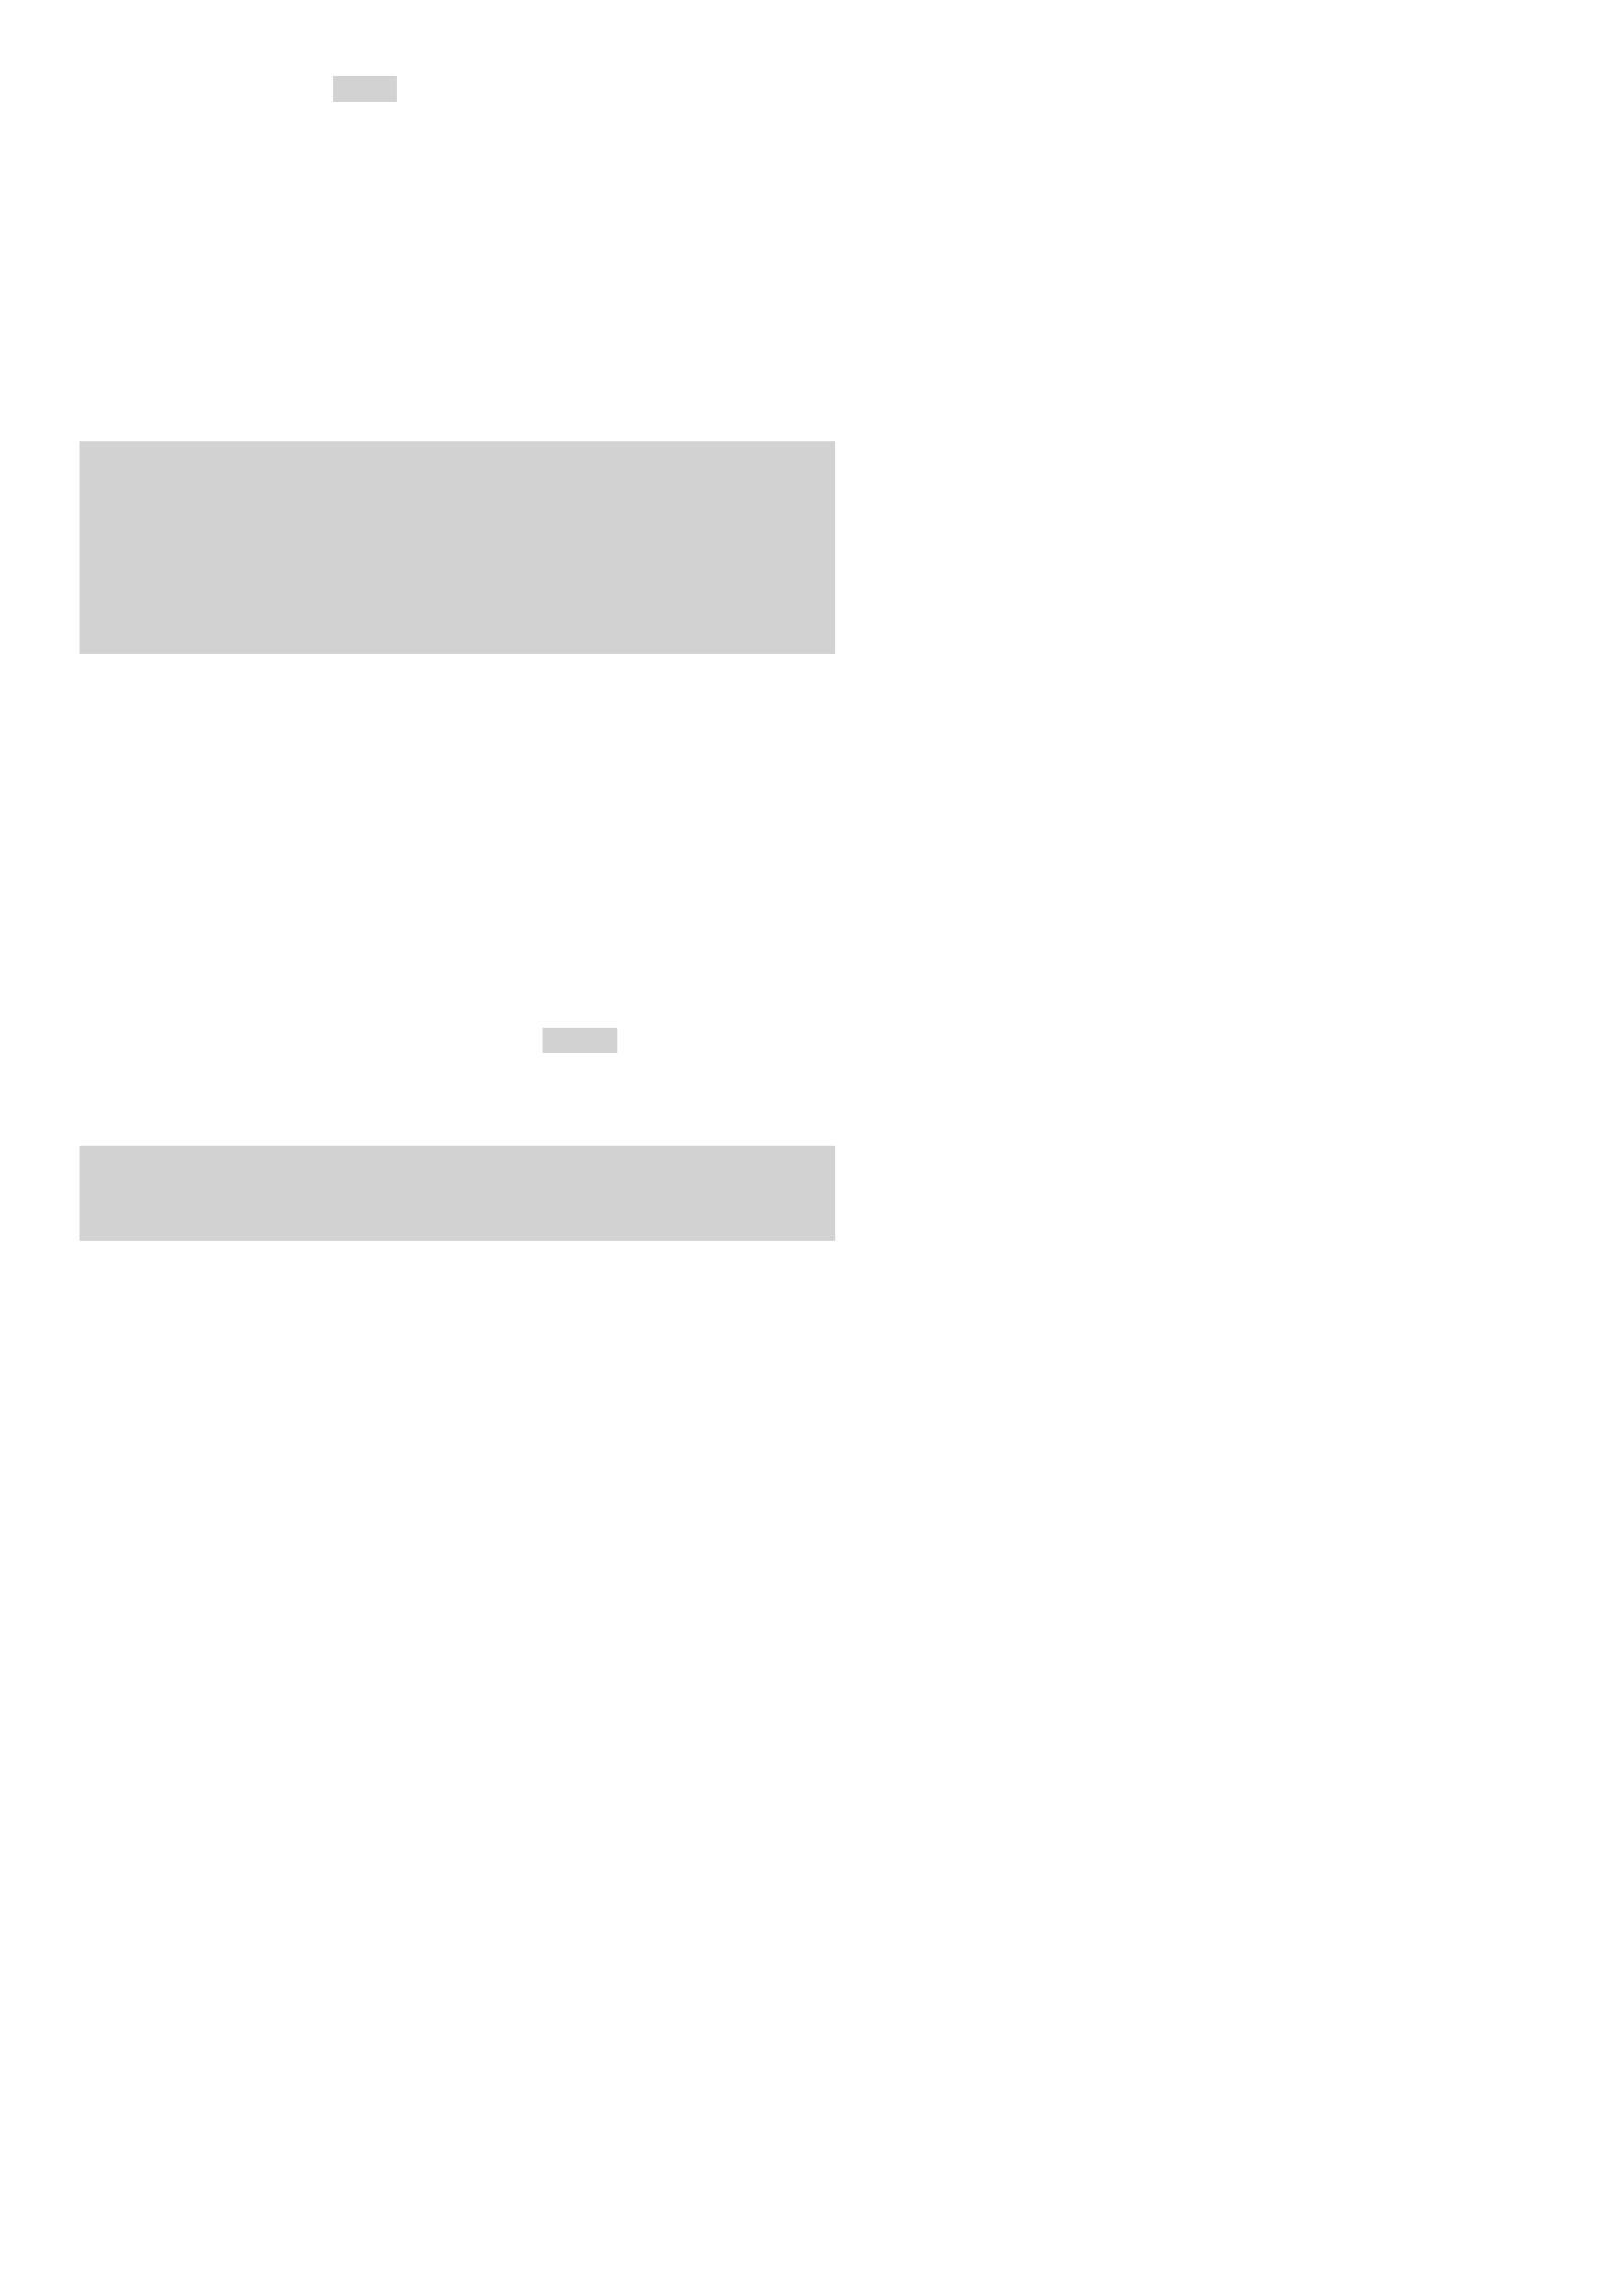
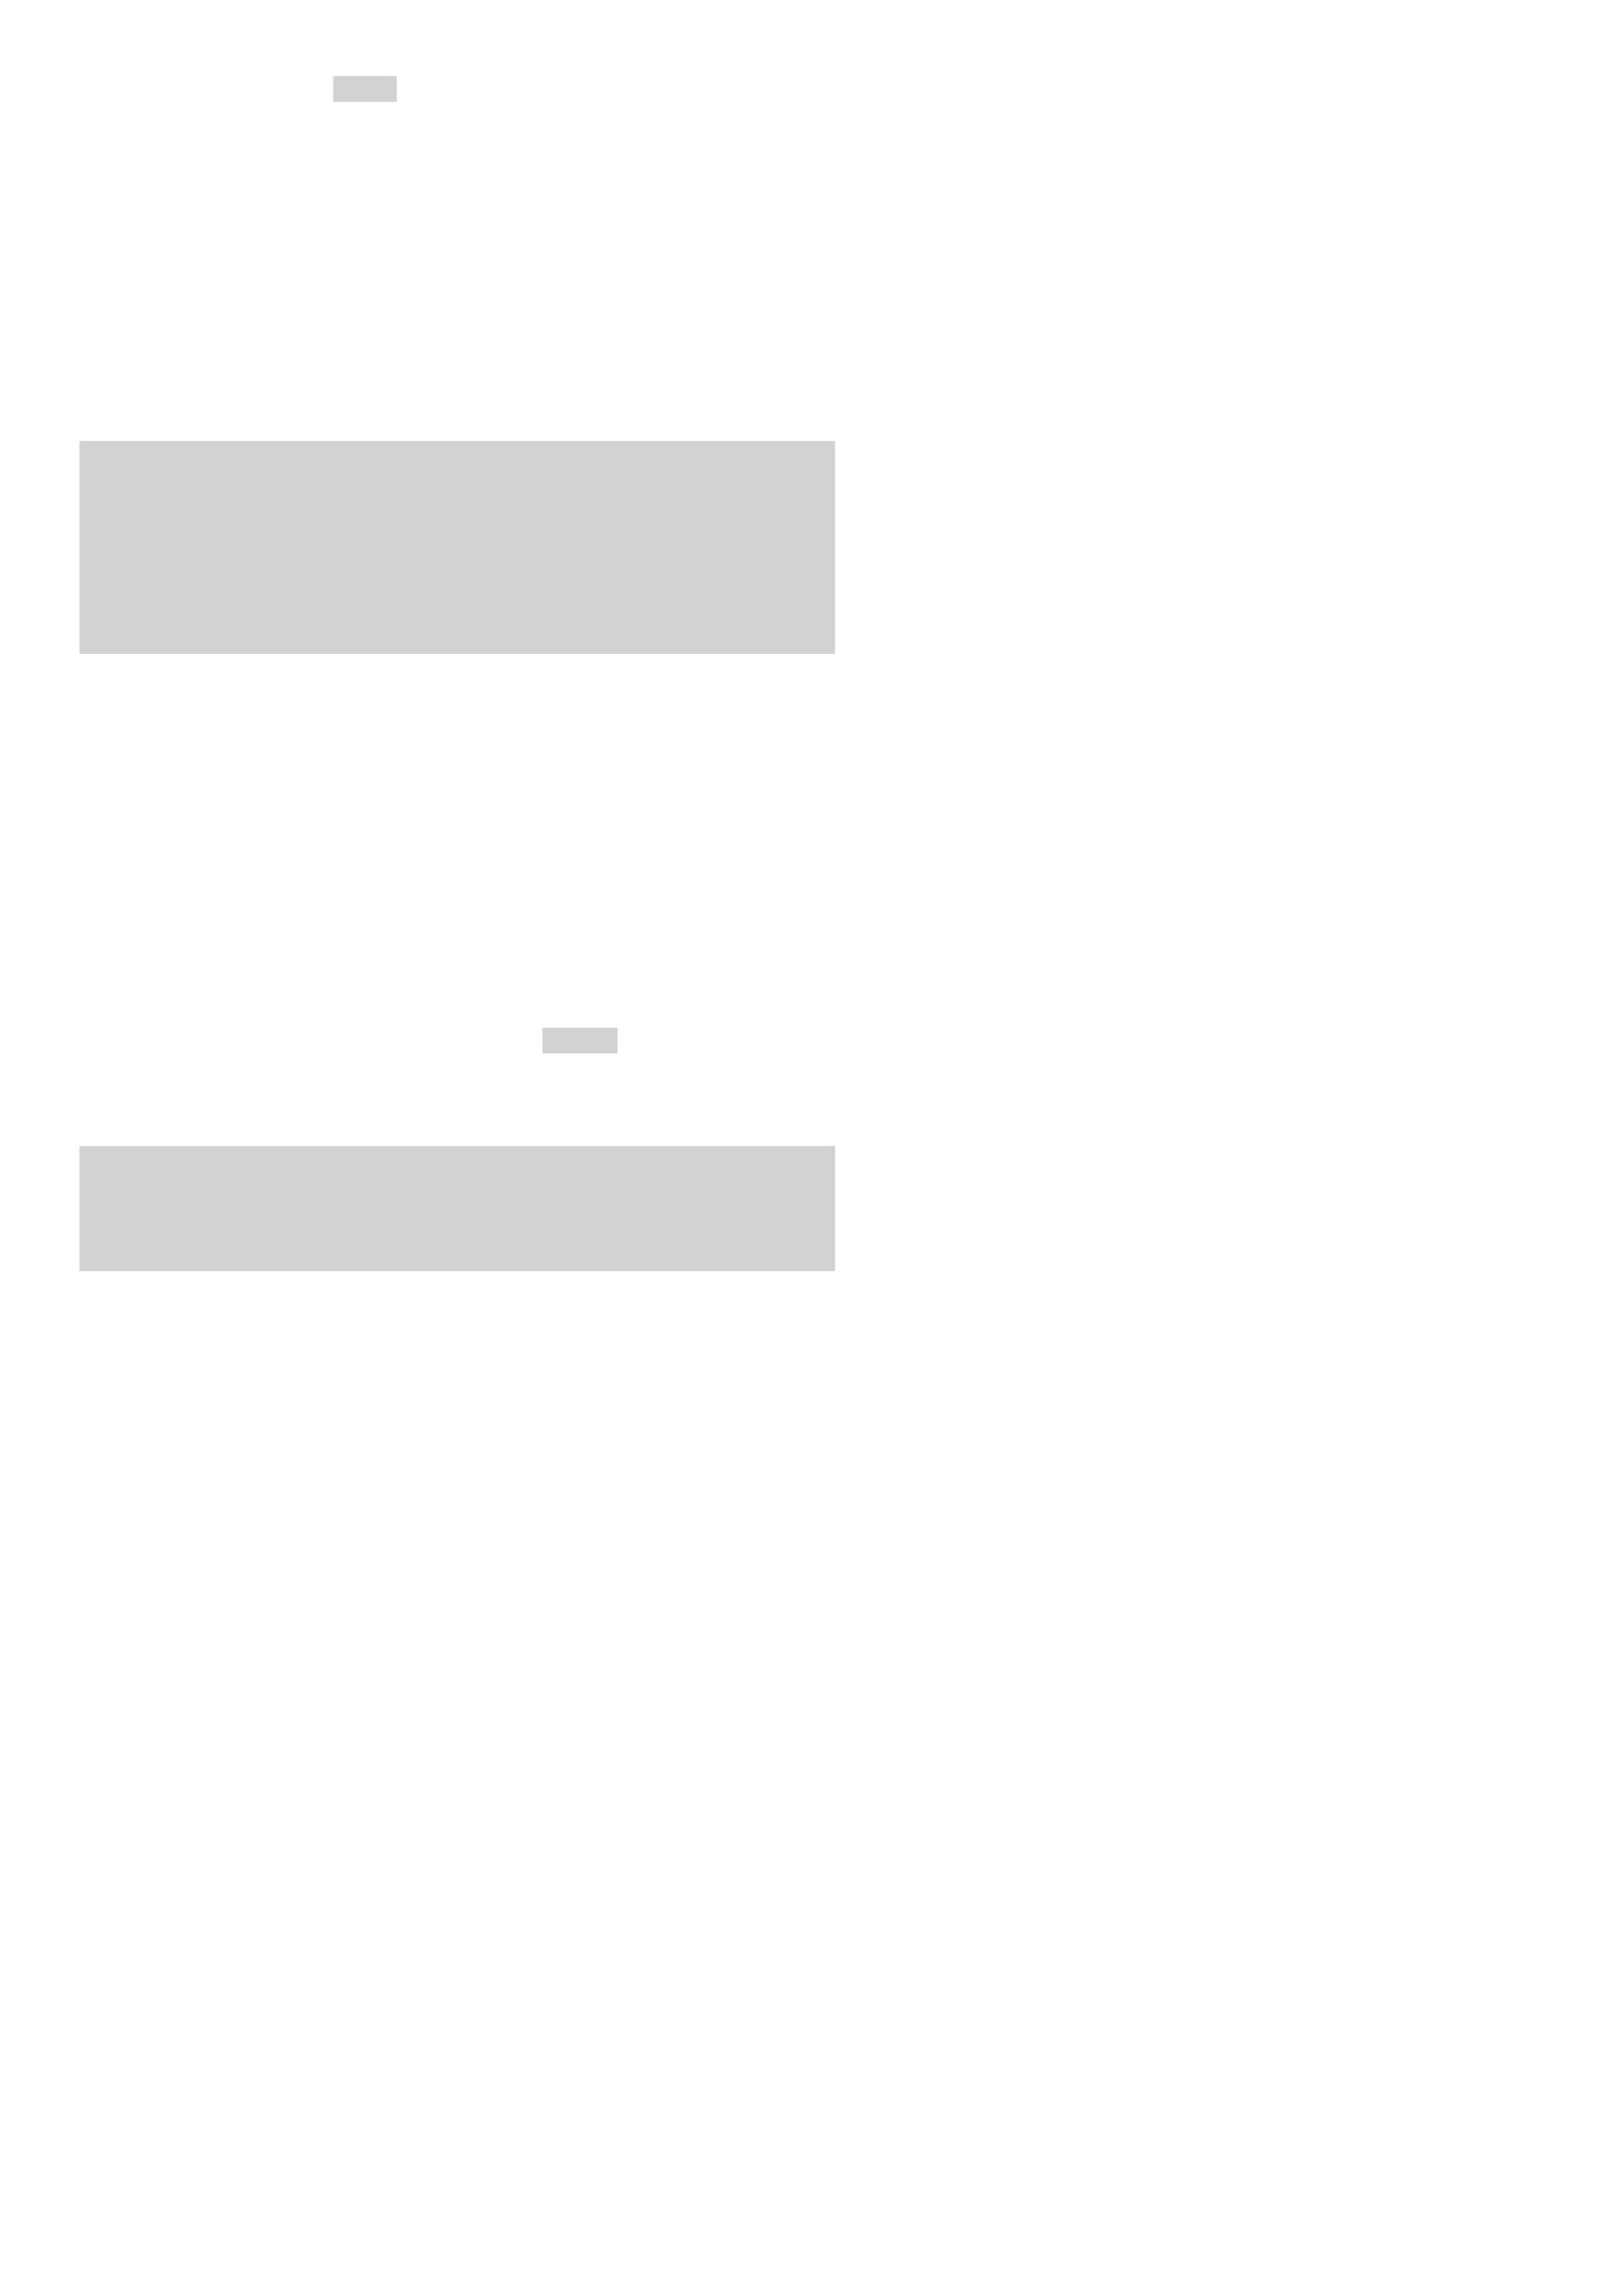
<svg xmlns="http://www.w3.org/2000/svg" width="210mm" height="297mm" viewBox="0 0 744.094 1052.362" id="svg2" version="1.1">
  <defs id="defs4" />
  <g id="layer1">
    <rect style="fill:#d2d2d2;fill-opacity:1;fill-rule:nonzero;stroke:none;stroke-width:1;stroke-linecap:square;stroke-linejoin:miter;stroke-miterlimit:4;stroke-dasharray:1, 1;stroke-dashoffset:0;stroke-opacity:1" id="rect6773" width="29.127" height="11.796" x="152.678" y="34.901" />
    <rect y="471.001" x="248.578" height="11.796" width="34.427" id="rect6771" style="fill:#d2d2d2;fill-opacity:1;fill-rule:nonzero;stroke:none;stroke-width:1;stroke-linecap:square;stroke-linejoin:miter;stroke-miterlimit:4;stroke-dasharray:1, 1;stroke-dashoffset:0;stroke-opacity:1" />
-     <rect y="525.257" x="36.409" height="43.387" width="346.294" id="rect6765" style="fill:#d2d2d2;fill-opacity:1;fill-rule:nonzero;stroke:none;stroke-width:1;stroke-linecap:square;stroke-linejoin:miter;stroke-miterlimit:4;stroke-dasharray:1, 1;stroke-dashoffset:0;stroke-opacity:1" />
+     <rect y="525.257" x="36.409" height="57.406" width="346.294" id="rect6765" style="fill:#d2d2d2;fill-opacity:1;fill-rule:nonzero;stroke:none;stroke-width:1;stroke-linecap:square;stroke-linejoin:miter;stroke-miterlimit:4;stroke-dasharray:1, 1;stroke-dashoffset:0;stroke-opacity:1" />
    <rect style="fill:#d2d2d2;fill-opacity:1;fill-rule:nonzero;stroke:none;stroke-width:1;stroke-linecap:square;stroke-linejoin:miter;stroke-miterlimit:4;stroke-dasharray:1, 1;stroke-dashoffset:0;stroke-opacity:1" id="rect6757" width="346.294" height="97.547" x="36.409" y="202.135" />
    <flowRoot transform="translate(-18.13636,-93.18182)" style="font-style:normal;font-variant:normal;font-weight:normal;font-stretch:normal;font-size:11.25px;line-height:125%;font-family:Courier;-inkscape-font-specification:'Courier, Normal';text-align:start;letter-spacing:0px;word-spacing:0px;writing-mode:lr-tb;text-anchor:start;fill:#000000;fill-opacity:1;stroke:none;stroke-width:1px;stroke-linecap:butt;stroke-linejoin:miter;stroke-opacity:1" id="flowRoot5588" xml:space="preserve">
      <flowRegion id="flowRegion5590">
        <rect style="font-style:normal;font-variant:normal;font-weight:normal;font-stretch:normal;font-size:11.25px;line-height:125%;font-family:Courier;-inkscape-font-specification:'Courier, Normal';text-align:start;writing-mode:lr-tb;text-anchor:start" y="126.556" x="56.452" height="620.858" width="360.478" id="rect5592" />
      </flowRegion>
      <flowPara id="flowPara5594">define i32 @isord<flowSpan style="font-style:normal;font-variant:normal;font-weight:bold;font-stretch:normal;font-family:Courier;-inkscape-font-specification:'Courier Bold'" id="flowSpan6767">from</flowSpan>(i64* %v, i64 %n, </flowPara>
      <flowPara id="flowPara5596">         i32 (i8*, i8*)* nocapture %c) {</flowPara>
      <flowPara id="flowPara5598">entry:</flowPara>
      <flowPara id="flowPara5600">  %t0 = icmp sgt i64 %n, 1</flowPara>
      <flowPara id="flowPara5602">  br i1 %t0, label %loop.body, label %exit</flowPara>
      <flowPara id="flowPara5604" />
      <flowPara id="flowPara5606">loop.header:</flowPara>
      <flowPara id="flowPara5608">  %t1 = icmp slt i64 %i1, %n</flowPara>
      <flowPara id="flowPara5610">  br i1 %t1, label %loop.body, label %exit</flowPara>
      <flowPara id="flowPara5612" />
      <flowPara id="flowPara5614">loop.body:</flowPara>
      <flowPara id="flowPara5618">  %i = phi i64 [%i1, %loop.header], [1,%entry]</flowPara>
      <flowPara id="flowPara5620" style="font-style:normal;font-variant:normal;font-weight:bold;font-stretch:normal;font-family:Courier;-inkscape-font-specification:'Courier Bold'">  %p.osr = phi i64 [%p.osr1, %loop.header], </flowPara>
      <flowPara id="flowPara5624" style="font-style:normal;font-variant:normal;font-weight:bold;font-stretch:normal;font-family:Courier;-inkscape-font-specification:'Courier Bold'">                   [1000, %entry]</flowPara>
      <flowPara id="flowPara5626" style="font-style:normal;font-variant:normal;font-weight:bold;font-stretch:normal;font-family:Courier;-inkscape-font-specification:'Courier Bold'">  %p.osr1 = add nsw i64 %p.osr, -1</flowPara>
      <flowPara style="font-style:normal;font-variant:normal;font-weight:bold;font-stretch:normal;font-family:Courier;-inkscape-font-specification:'Courier Bold'" id="flowPara3399">  %osr.cond = icmp eq i64 %p.osr, 0</flowPara>
      <flowPara id="flowPara5630" style="font-style:normal;font-variant:normal;font-weight:bold;font-stretch:normal;font-family:Courier;-inkscape-font-specification:'Courier Bold'">  br i1 %osr.cond, label %osr, </flowPara>
      <flowPara style="font-style:normal;font-variant:normal;font-weight:bold;font-stretch:normal;font-family:Courier;-inkscape-font-specification:'Courier Bold'" id="flowPara4191">                   label %loop.body.cont</flowPara>
      <flowPara id="flowPara5636" style="font-style:normal;font-variant:normal;font-weight:bold;font-stretch:normal;font-family:Courier;-inkscape-font-specification:'Courier Bold'">loop.body.cont:</flowPara>
      <flowPara id="flowPara3383">  %t2 = getelementptr inbounds i64* %v, i64 %i</flowPara>
      <flowPara id="flowPara5638">  %t3 = add nsw i64 %i, -1</flowPara>
      <flowPara id="flowPara5640">  %t4 = getelementptr inbounds i64* %v, i64 %t3</flowPara>
      <flowPara id="flowPara5642">  %t5 = bitcast i64* %t4 to i8*</flowPara>
      <flowPara id="flowPara5644">  %t6 = bitcast i64* %t2 to i8*</flowPara>
      <flowPara id="flowPara5646">  %t7 = tail call i32 %c(i8* %t5, i8* %t6)</flowPara>
      <flowPara id="flowPara5648">  %t8 = icmp sgt i32 %t7, 0</flowPara>
      <flowPara id="flowPara5650">  %i1 = add nuw nsw i64 %i, 1</flowPara>
      <flowPara id="flowPara5652">  br i1 %t8, label %exit, label %loop.header</flowPara>
      <flowPara id="flowPara5654" />
      <flowPara id="flowPara5658">exit: </flowPara>
      <flowPara id="flowPara5660">  %res = phi i32 [1, %entry], [1, %loop.header] </flowPara>
      <flowPara id="flowPara5664">                 [0, %loop.body<flowSpan style="font-style:normal;font-variant:normal;font-weight:bold;font-stretch:normal;font-family:Courier;-inkscape-font-specification:'Courier Bold'" id="flowSpan6763">.cont</flowSpan>], </flowPara>
      <flowPara id="flowPara5666">  ret i32 %res</flowPara>
      <flowPara id="flowPara5668" />
      <flowPara id="flowPara5670" style="font-style:normal;font-variant:normal;font-weight:bold;font-stretch:normal;font-family:Courier;-inkscape-font-specification:'Courier Bold'">osr:</flowPara>
-       <flowPara id="flowPara5672" style="font-style:normal;font-variant:normal;font-weight:bold;font-stretch:normal;font-family:Courier;-inkscape-font-specification:'Courier Bold'">  %osr.res = call i32 @isordstub(i8* null,</flowPara>
+       <flowPara id="flowPara5672" style="font-style:normal;font-variant:normal;font-weight:bold;font-stretch:normal;font-family:Courier;-inkscape-font-specification:'Courier Bold'">  %val = bitcast i32 (i8*, i8*)* %c to i8*</flowPara>
+       <flowPara style="font-style:normal;font-variant:normal;font-weight:bold;font-stretch:normal;font-family:Courier;-inkscape-font-specification:'Courier Bold'" id="flowPara3402">  %osr.res = call i32 @isordstub(i8* %val,</flowPara>
      <flowPara id="flowPara5676" style="font-style:normal;font-variant:normal;font-weight:bold;font-stretch:normal;font-family:Courier;-inkscape-font-specification:'Courier Bold'">      i64* %v, i64 %n, i32 (i8*, i8*)* %c, i64 %i)</flowPara>
      <flowPara id="flowPara5678" style="font-style:normal;font-variant:normal;font-weight:bold;font-stretch:normal;font-family:Courier;-inkscape-font-specification:'Courier Bold'">  ret i32 %osr.res</flowPara>
      <flowPara id="flowPara5680">}</flowPara>
    </flowRoot>
  </g>
</svg>
